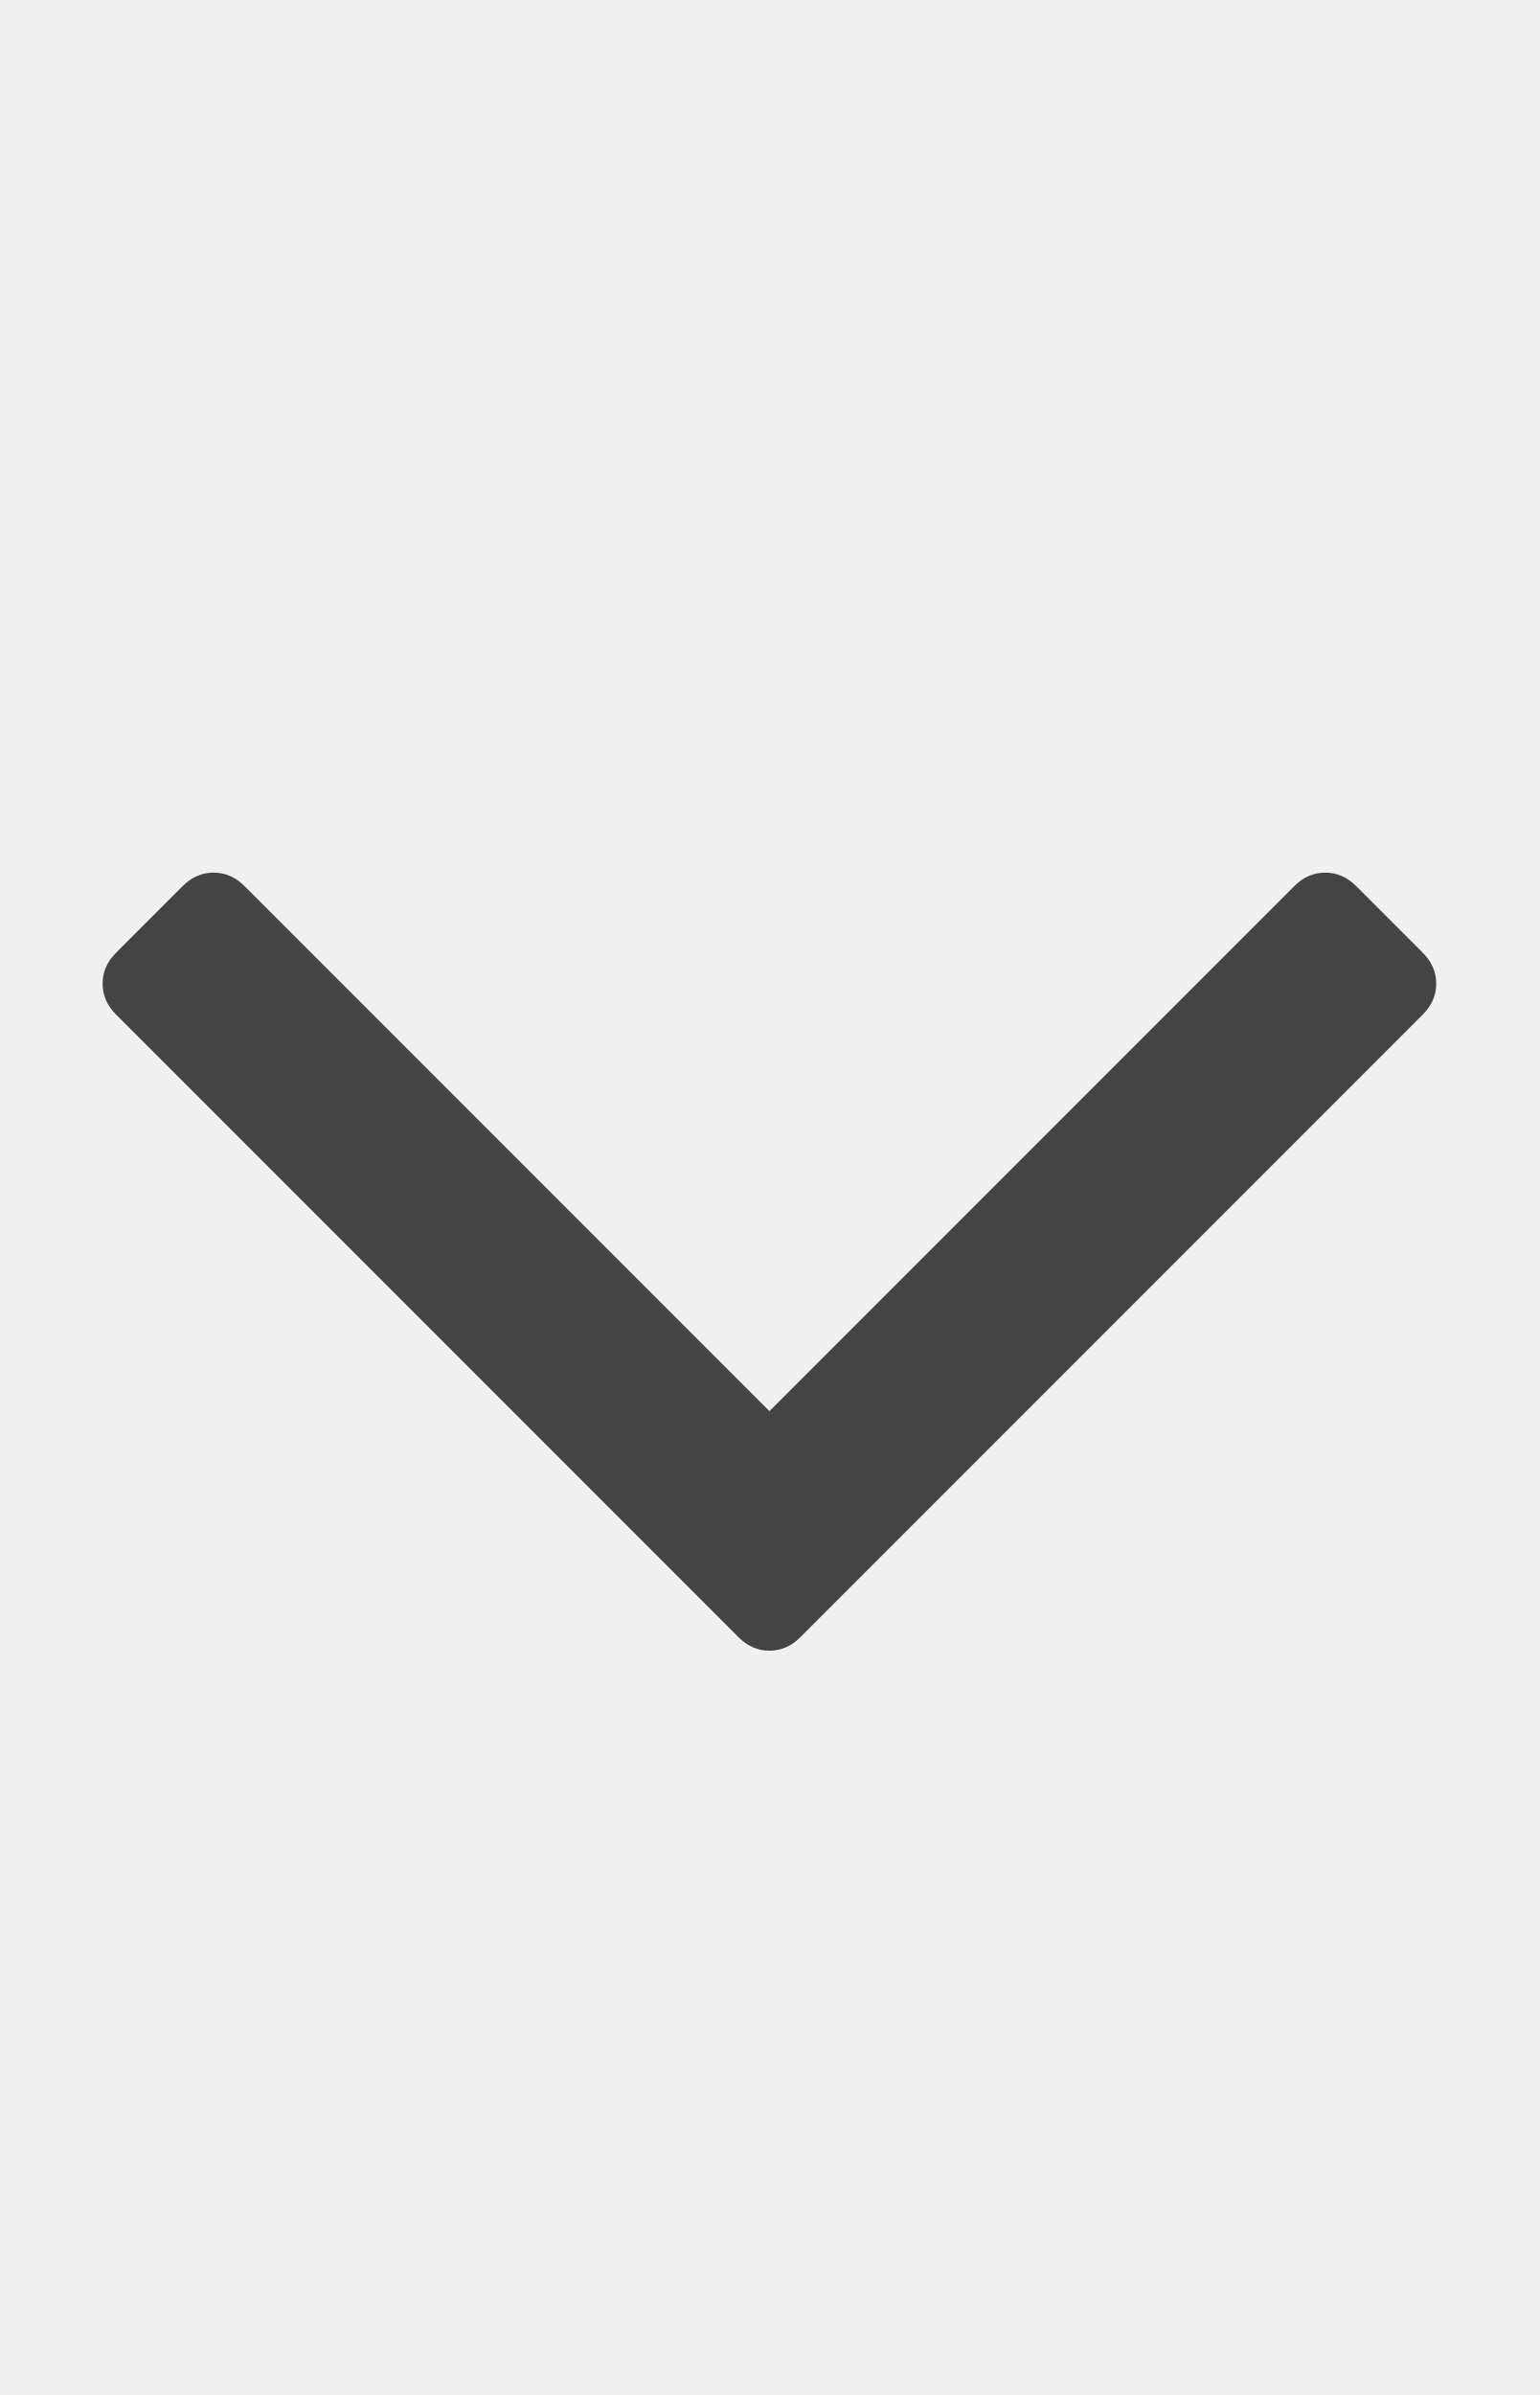
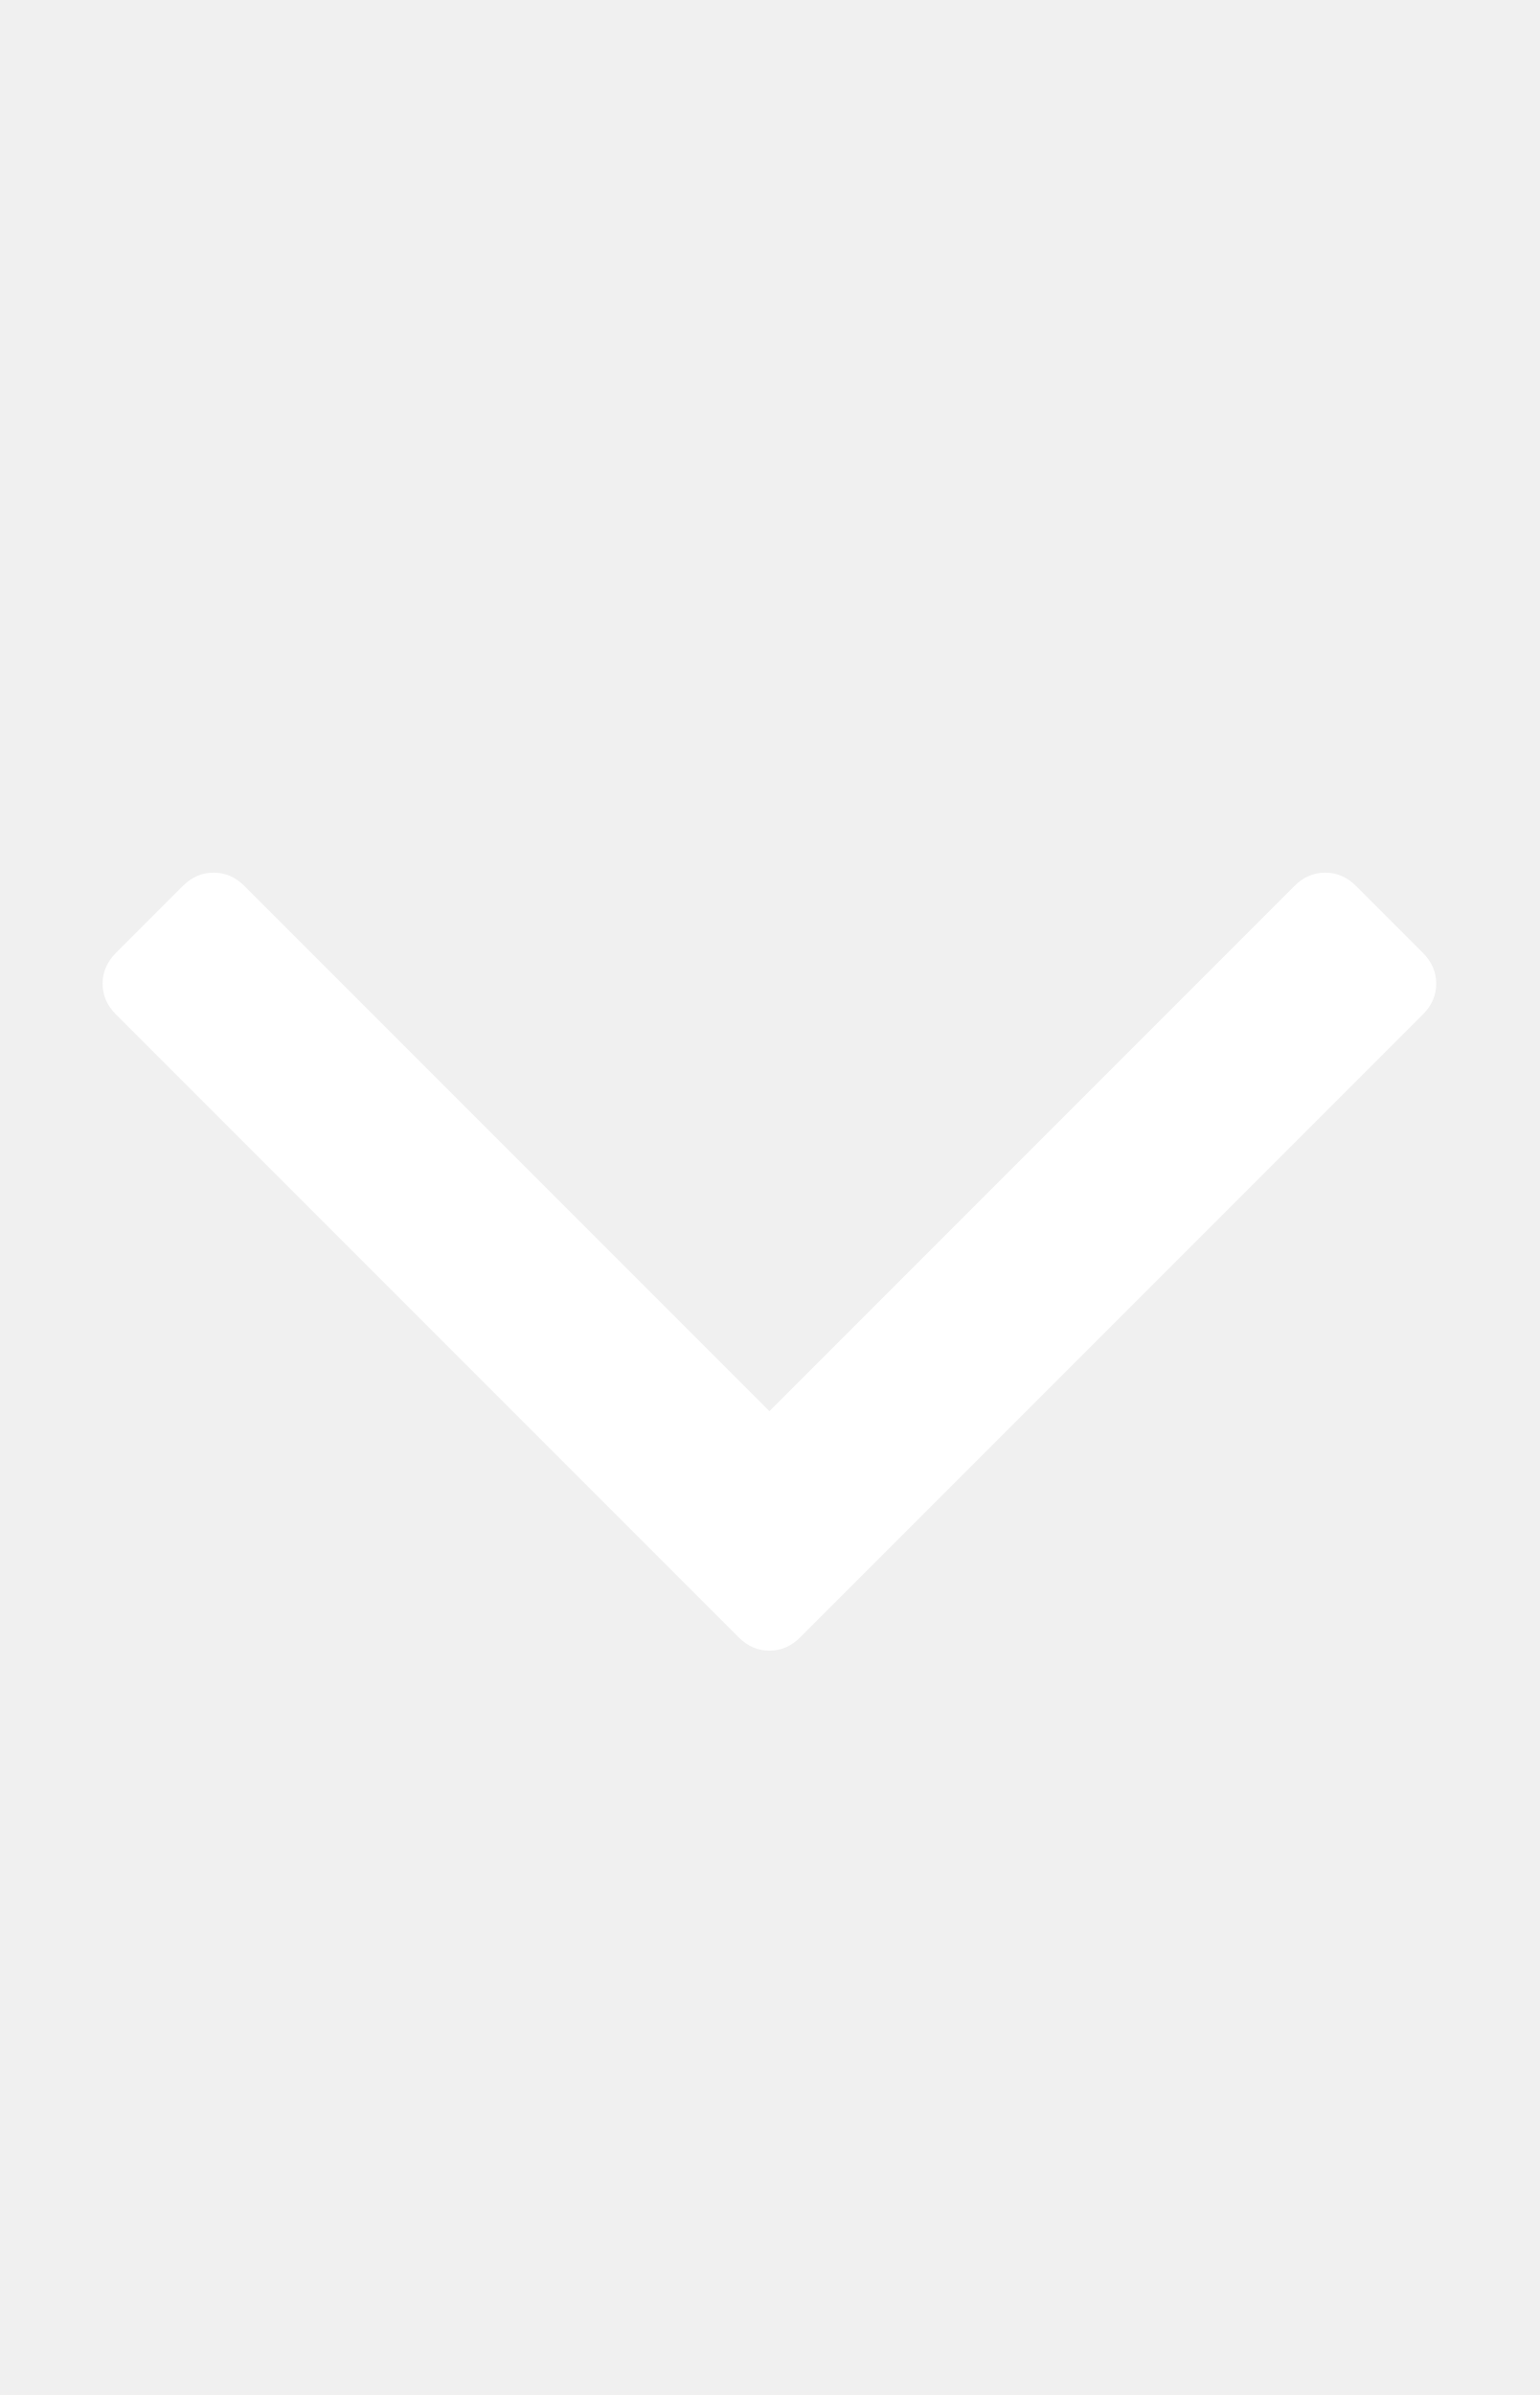
<svg xmlns="http://www.w3.org/2000/svg" version="1.1" width="9" height="14" viewBox="0 0 9 14">
-   <path fill="#444444" d="M8.398 5.75q0 0.102-0.078 0.18l-3.641 3.641q-0.078 0.078-0.18 0.078t-0.18-0.078l-3.641-3.641q-0.078-0.078-0.078-0.18t0.078-0.18l0.391-0.391q0.078-0.078 0.18-0.078t0.18 0.078l3.070 3.070 3.070-3.070q0.078-0.078 0.18-0.078t0.18 0.078l0.391 0.391q0.078 0.078 0.078 0.18z" />
+   <path fill="white" d="M8.398 5.75q0 0.102-0.078 0.18l-3.641 3.641q-0.078 0.078-0.18 0.078t-0.18-0.078l-3.641-3.641q-0.078-0.078-0.078-0.18t0.078-0.18l0.391-0.391q0.078-0.078 0.18-0.078t0.18 0.078l3.070 3.070 3.070-3.070q0.078-0.078 0.18-0.078t0.18 0.078l0.391 0.391q0.078 0.078 0.078 0.18z" />
</svg>
